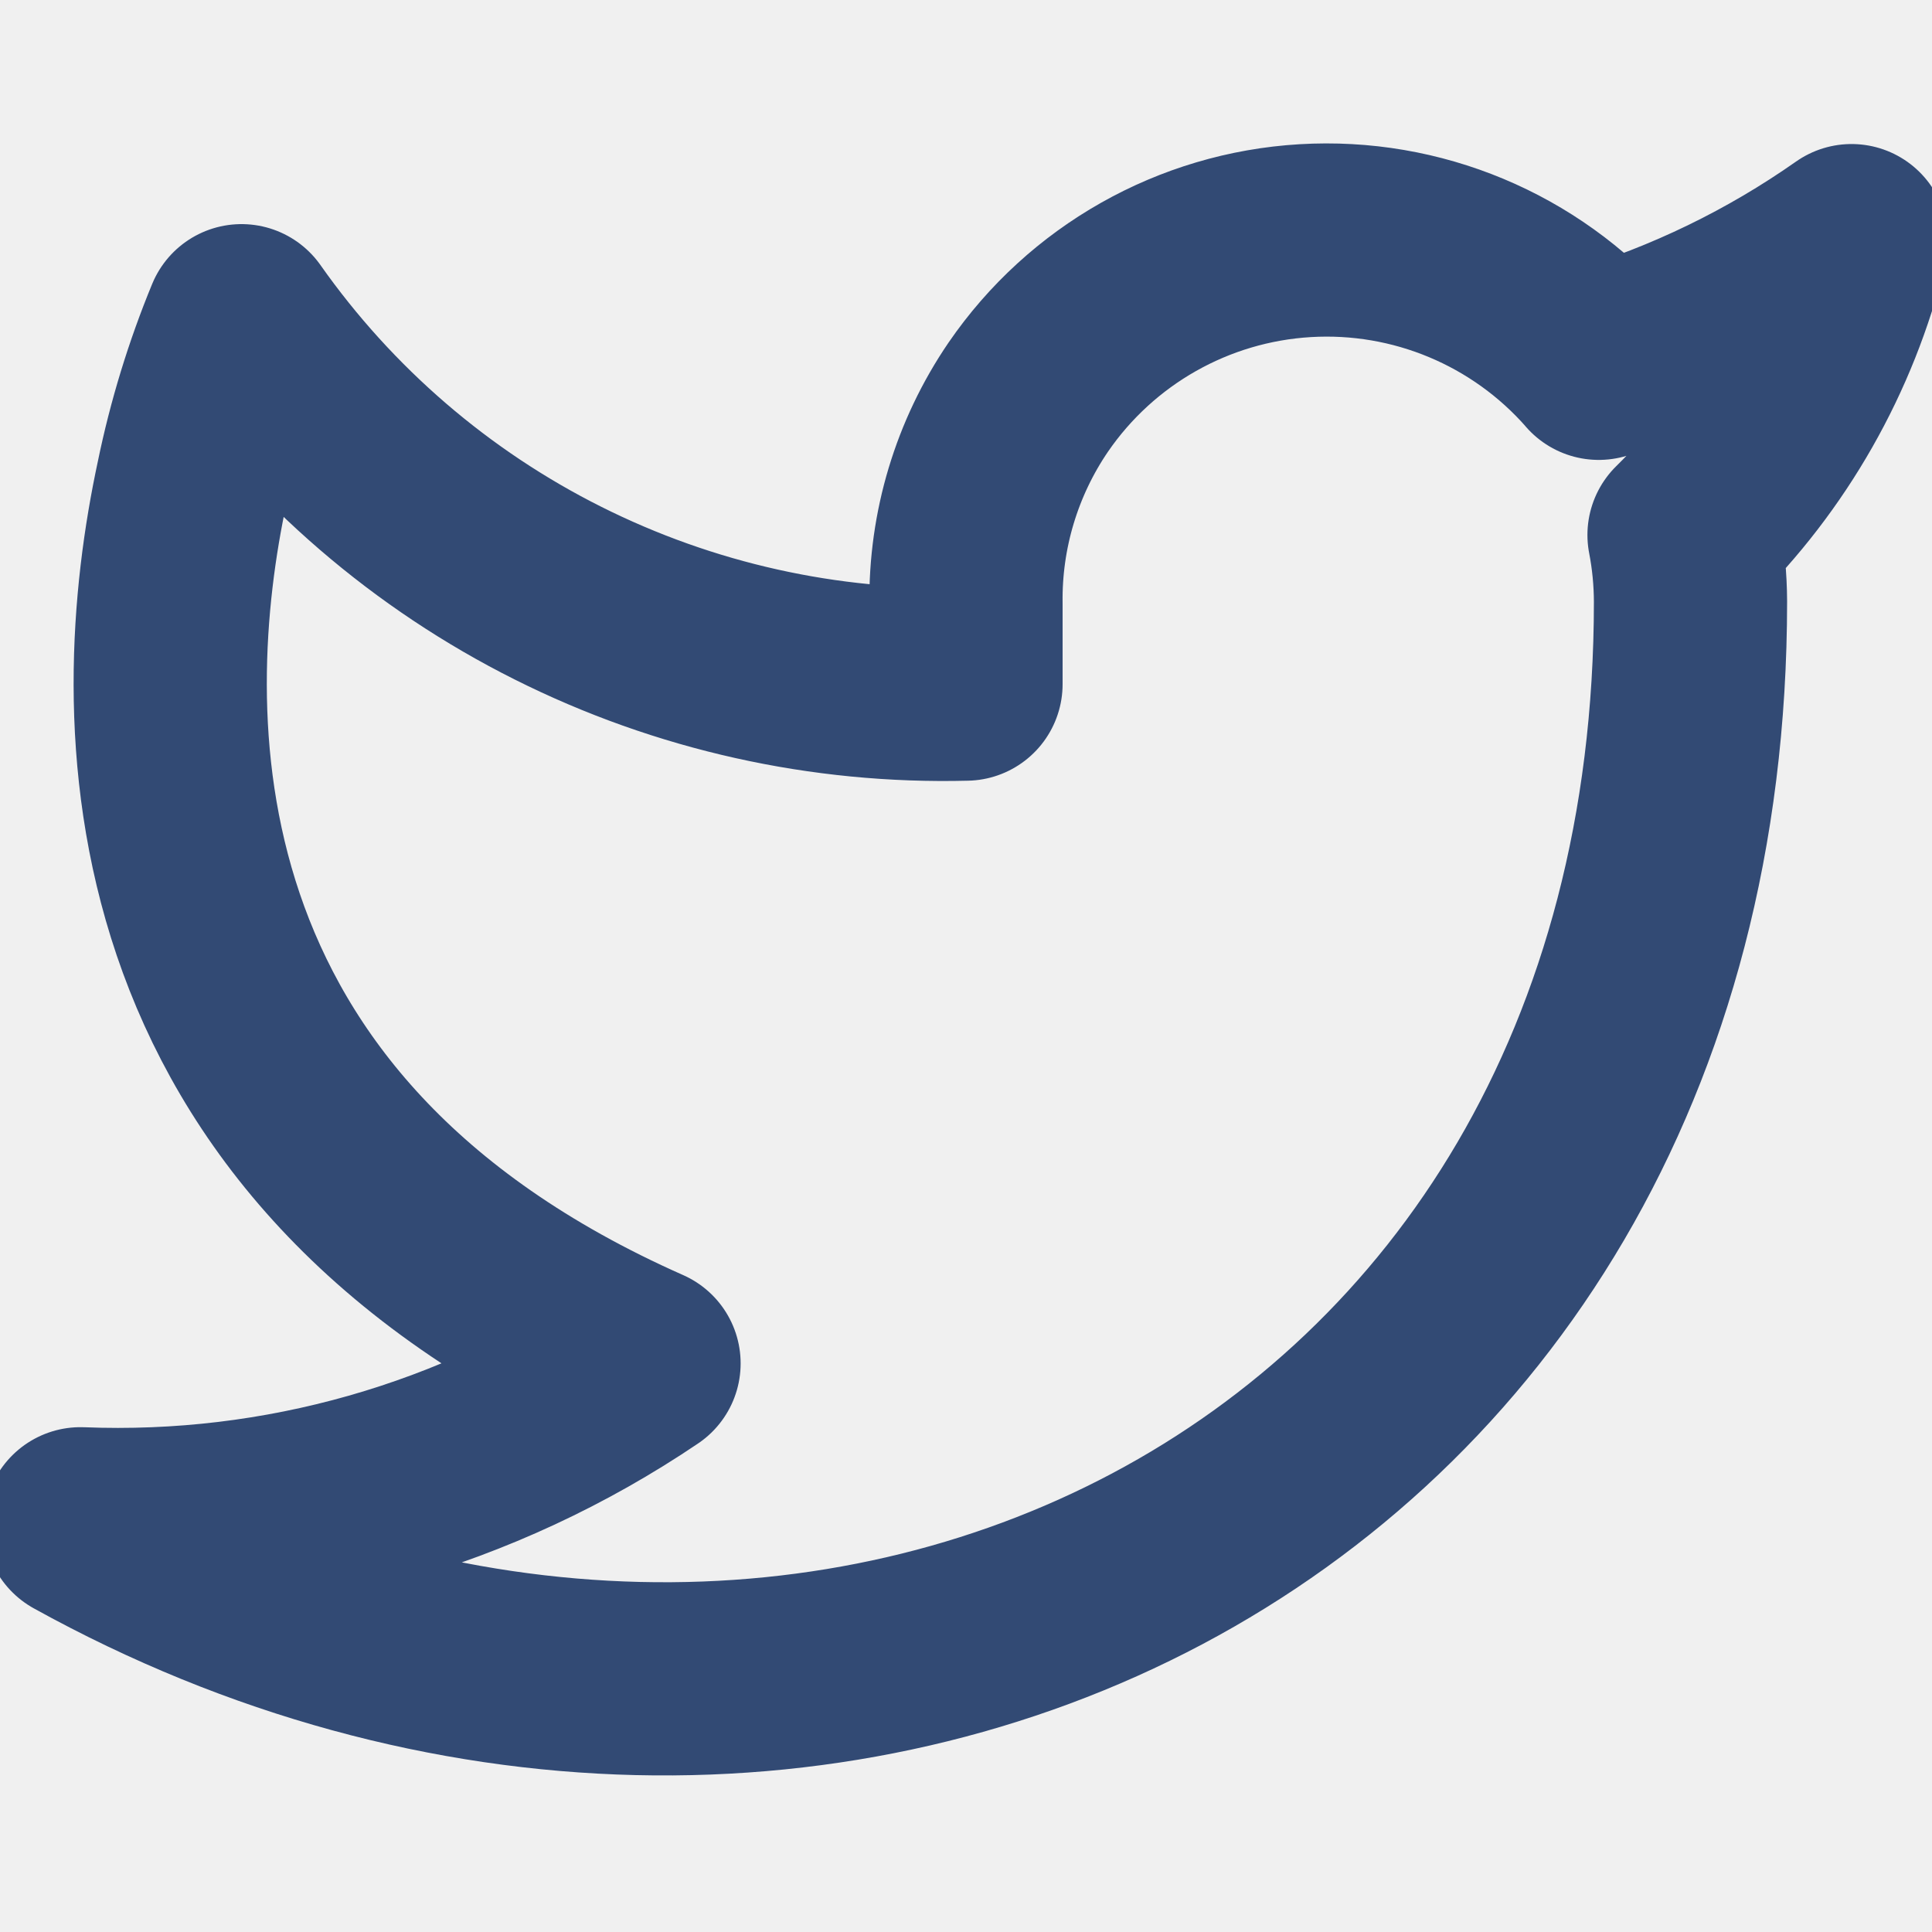
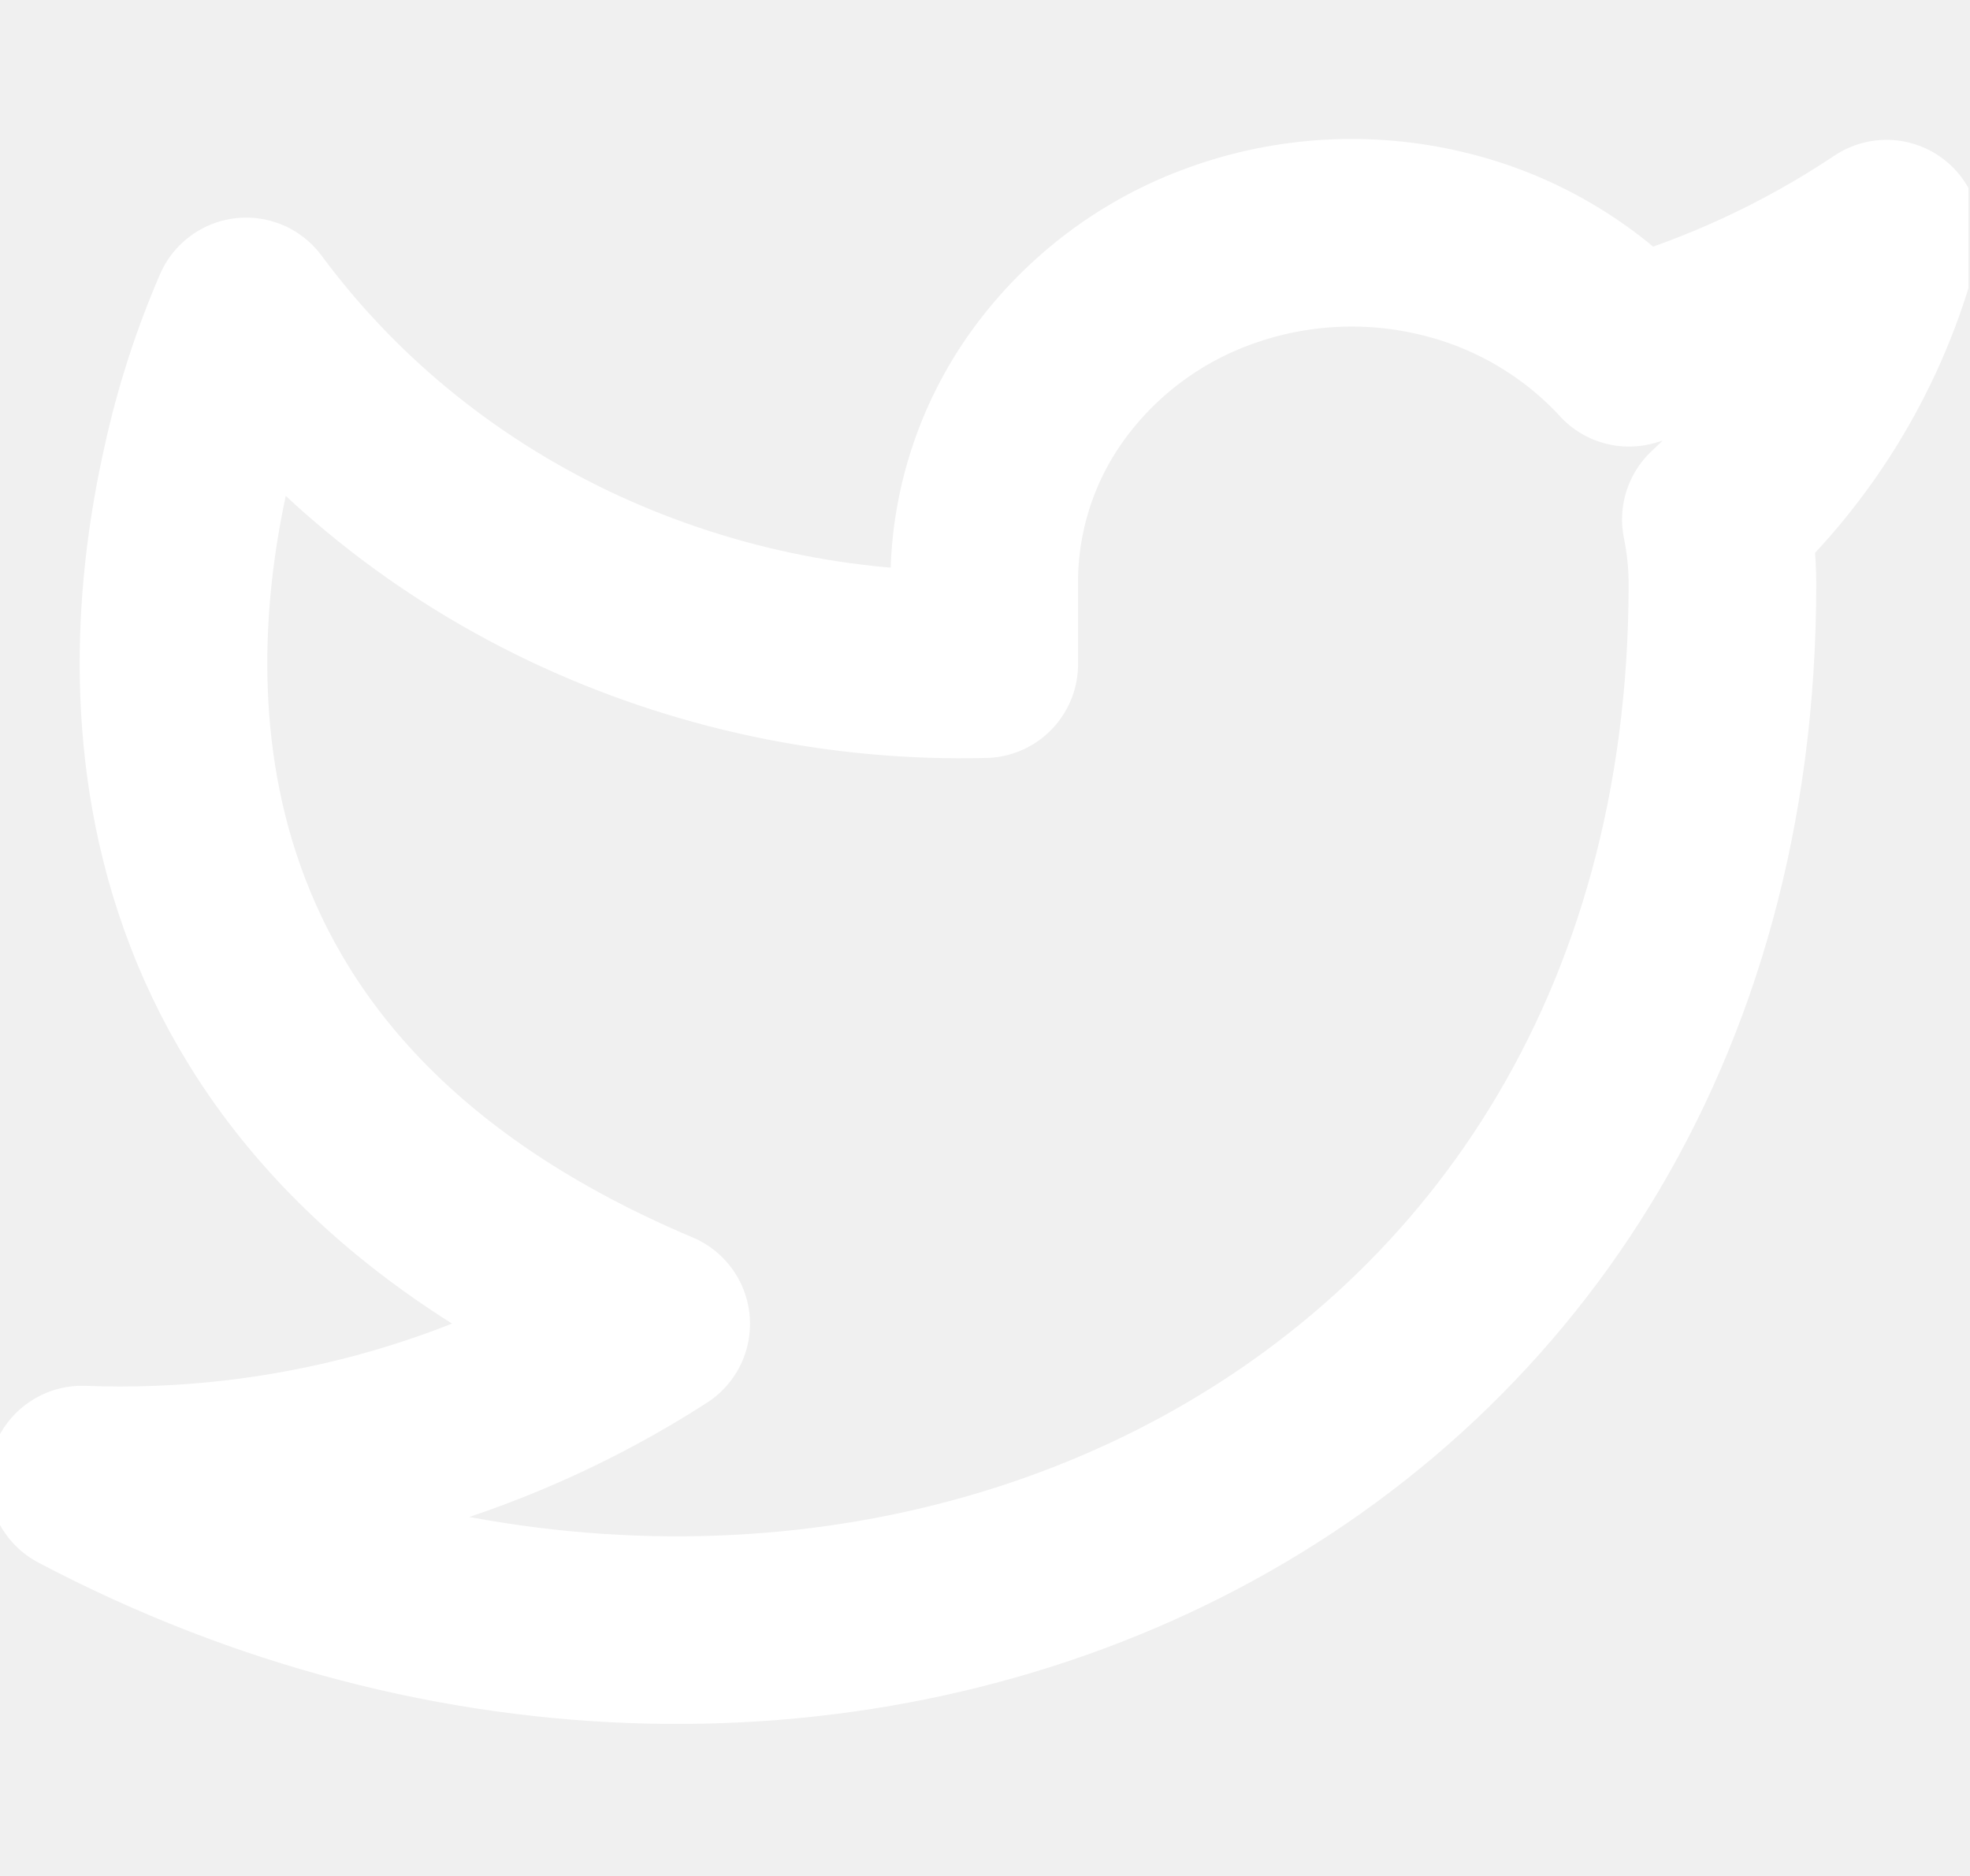
- <svg xmlns="http://www.w3.org/2000/svg" width="20" height="20" fill="none">
-   <g clip-path="url(#clip0_2228_3803)">
-     <path d="M16.55 3.761a9.097 9.097 0 002.617-1.27 6.403 6.403 0 01-1.734 3.047c.044.227.066.458.067.689 0 9.547-9.167 13.698-16.667 9.547a9.727 9.727 0 005.834-1.66C1.385 11.775 1.476 7.378 1.992 4.98A9.255 9.255 0 012.5 3.32a8.861 8.861 0 003.276 2.82A8.91 8.91 0 0010 7.082v-.83a3.71 3.71 0 01.644-2.14 3.747 3.747 0 015.906-.352z" stroke="#324A74" stroke-width="2" stroke-linecap="round" stroke-linejoin="round" />
+ <svg xmlns="http://www.w3.org/2000/svg" width="21" height="20" fill="none">
+   <g clip-path="url(#clip0_1136_903)">
+     <path d="M17.365 3.761a9.75 9.75 0 002.745-1.27 6.336 6.336 0 01-1.819 3.047c.046.227.07.458.07.689 0 9.547-9.617 13.698-17.486 9.547 2.175.083 4.32-.5 6.12-1.66C1.454 11.775 1.55 7.378 2.09 4.98a8.986 8.986 0 01.534-1.66 9.026 9.026 0 001.494 1.578c.587.487 1.24.905 1.943 1.241a9.733 9.733 0 004.431.942v-.83a3.586 3.586 0 01.676-2.14 3.89 3.89 0 011.844-1.385 4.113 4.113 0 012.348-.133 3.955 3.955 0 012.005 1.167z" stroke="#fff" stroke-width="2" stroke-linecap="round" stroke-linejoin="round" />
  </g>
  <defs>
-     <clipPath id="clip0_2228_3803">
-       <path fill="#fff" d="M0 0h20v19.925H0z" />
+     <clipPath id="clip0_1136_903">
+       <path fill="#fff" d="M0 0h20.984v19.925H0z" />
    </clipPath>
  </defs>
</svg>
